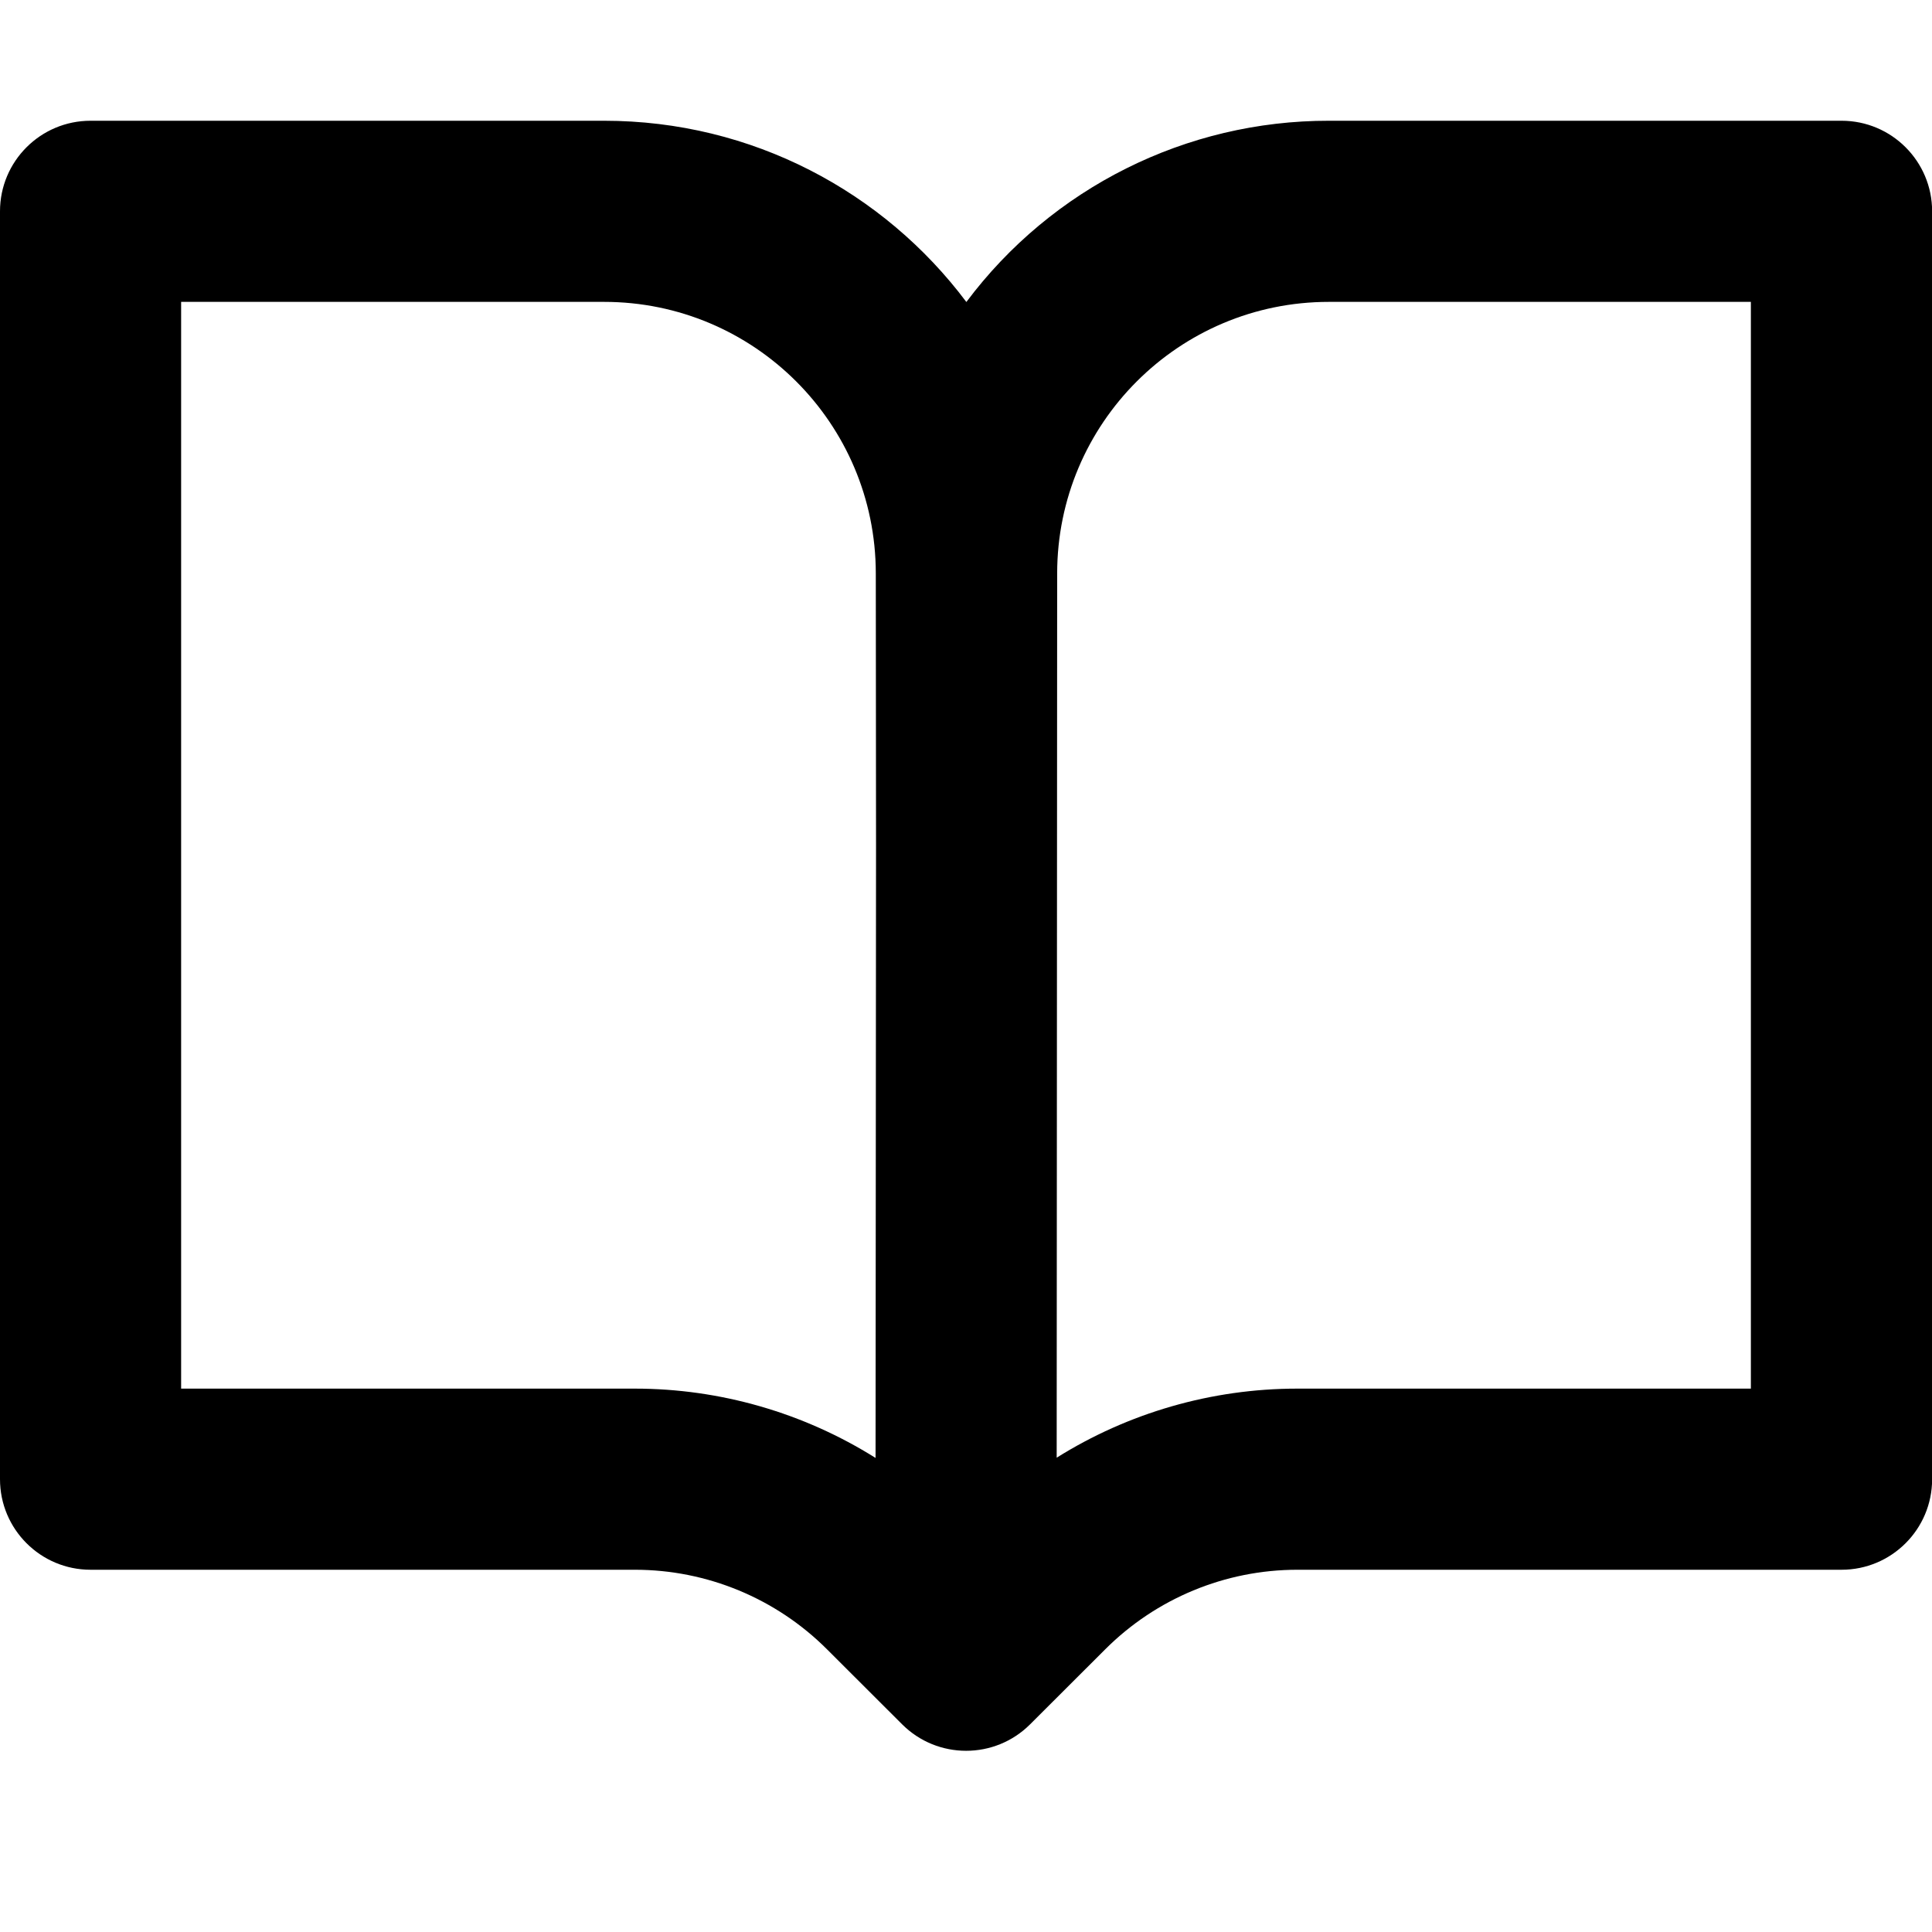
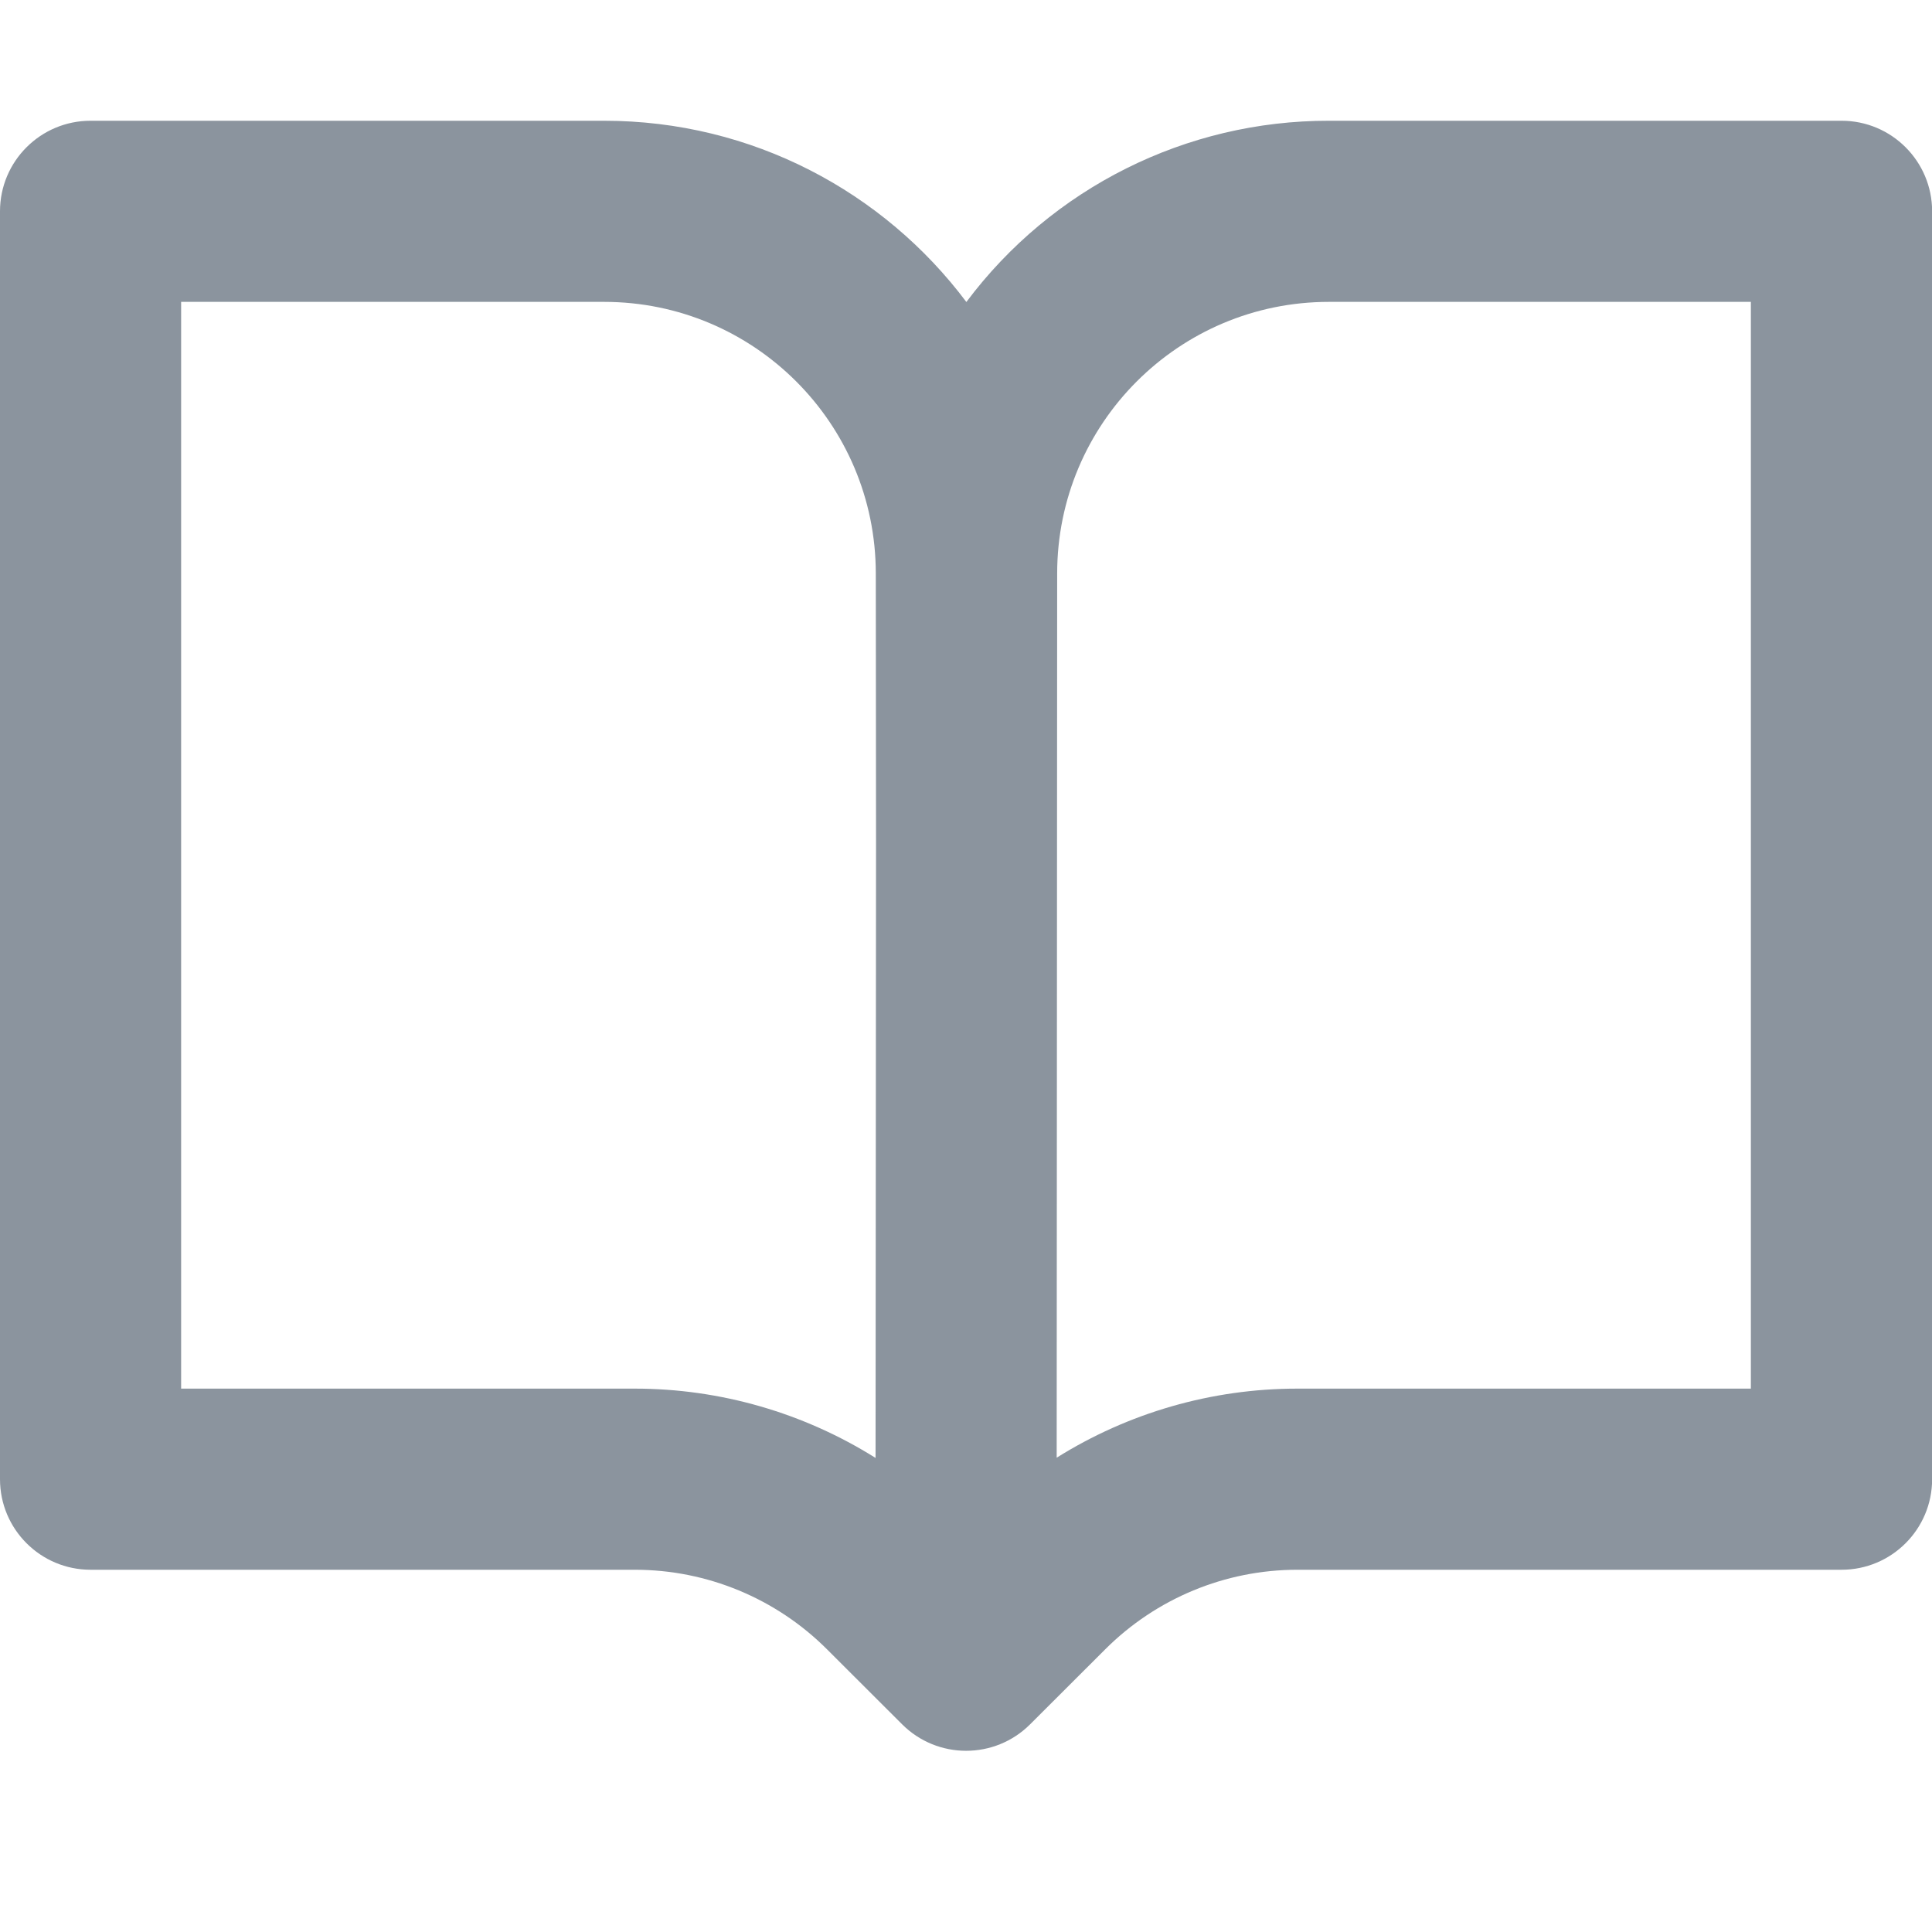
<svg xmlns="http://www.w3.org/2000/svg" aria-hidden="true" height="16" viewBox="0 0 16 16" version="1.1" width="16" data-view-component="true" class="octicon octicon-book UnderlineNav-octicon d-none d-sm-inline">
-   <path fill-rule="evenodd" d="M0 1.75A.75.75 0 01.75 1h4.253c1.227 0 2.317.59 3 1.501A3.744 3.744 0 0111.006 1h4.245a.75.75 0 01.75.75v10.5a.75.75 0 01-.75.75h-4.507a2.25 2.25 0 00-1.591.659l-.622.621a.75.75 0 01-1.06 0l-.622-.621A2.25 2.25 0 005.258 13H.75a.75.75 0 01-.75-.75V1.75zm8.755 3a2.25 2.25 0 012.25-2.25H14.5v9h-3.757c-.71 0-1.4.201-1.992.572l.004-7.322zm-1.504 7.324l.004-5.073-.002-2.253A2.25 2.25 0 005.003 2.5H1.5v9h3.757a3.75 3.75 0 011.994.574z" />
+   <path fill="#8b949e" fill-rule="evenodd" d="M0 1.75A.75.75 0 01.75 1h4.253c1.227 0 2.317.59 3 1.501A3.744 3.744 0 0111.006 1h4.245a.75.75 0 01.75.75v10.5a.75.75 0 01-.75.75h-4.507a2.25 2.25 0 00-1.591.659l-.622.621a.75.75 0 01-1.06 0l-.622-.621A2.25 2.25 0 005.258 13H.75a.75.75 0 01-.75-.75V1.75zm8.755 3a2.25 2.25 0 012.25-2.25H14.5v9h-3.757c-.71 0-1.4.201-1.992.572l.004-7.322zm-1.504 7.324l.004-5.073-.002-2.253A2.25 2.25 0 005.003 2.5H1.5v9h3.757a3.75 3.75 0 011.994.574z" />
</svg>
